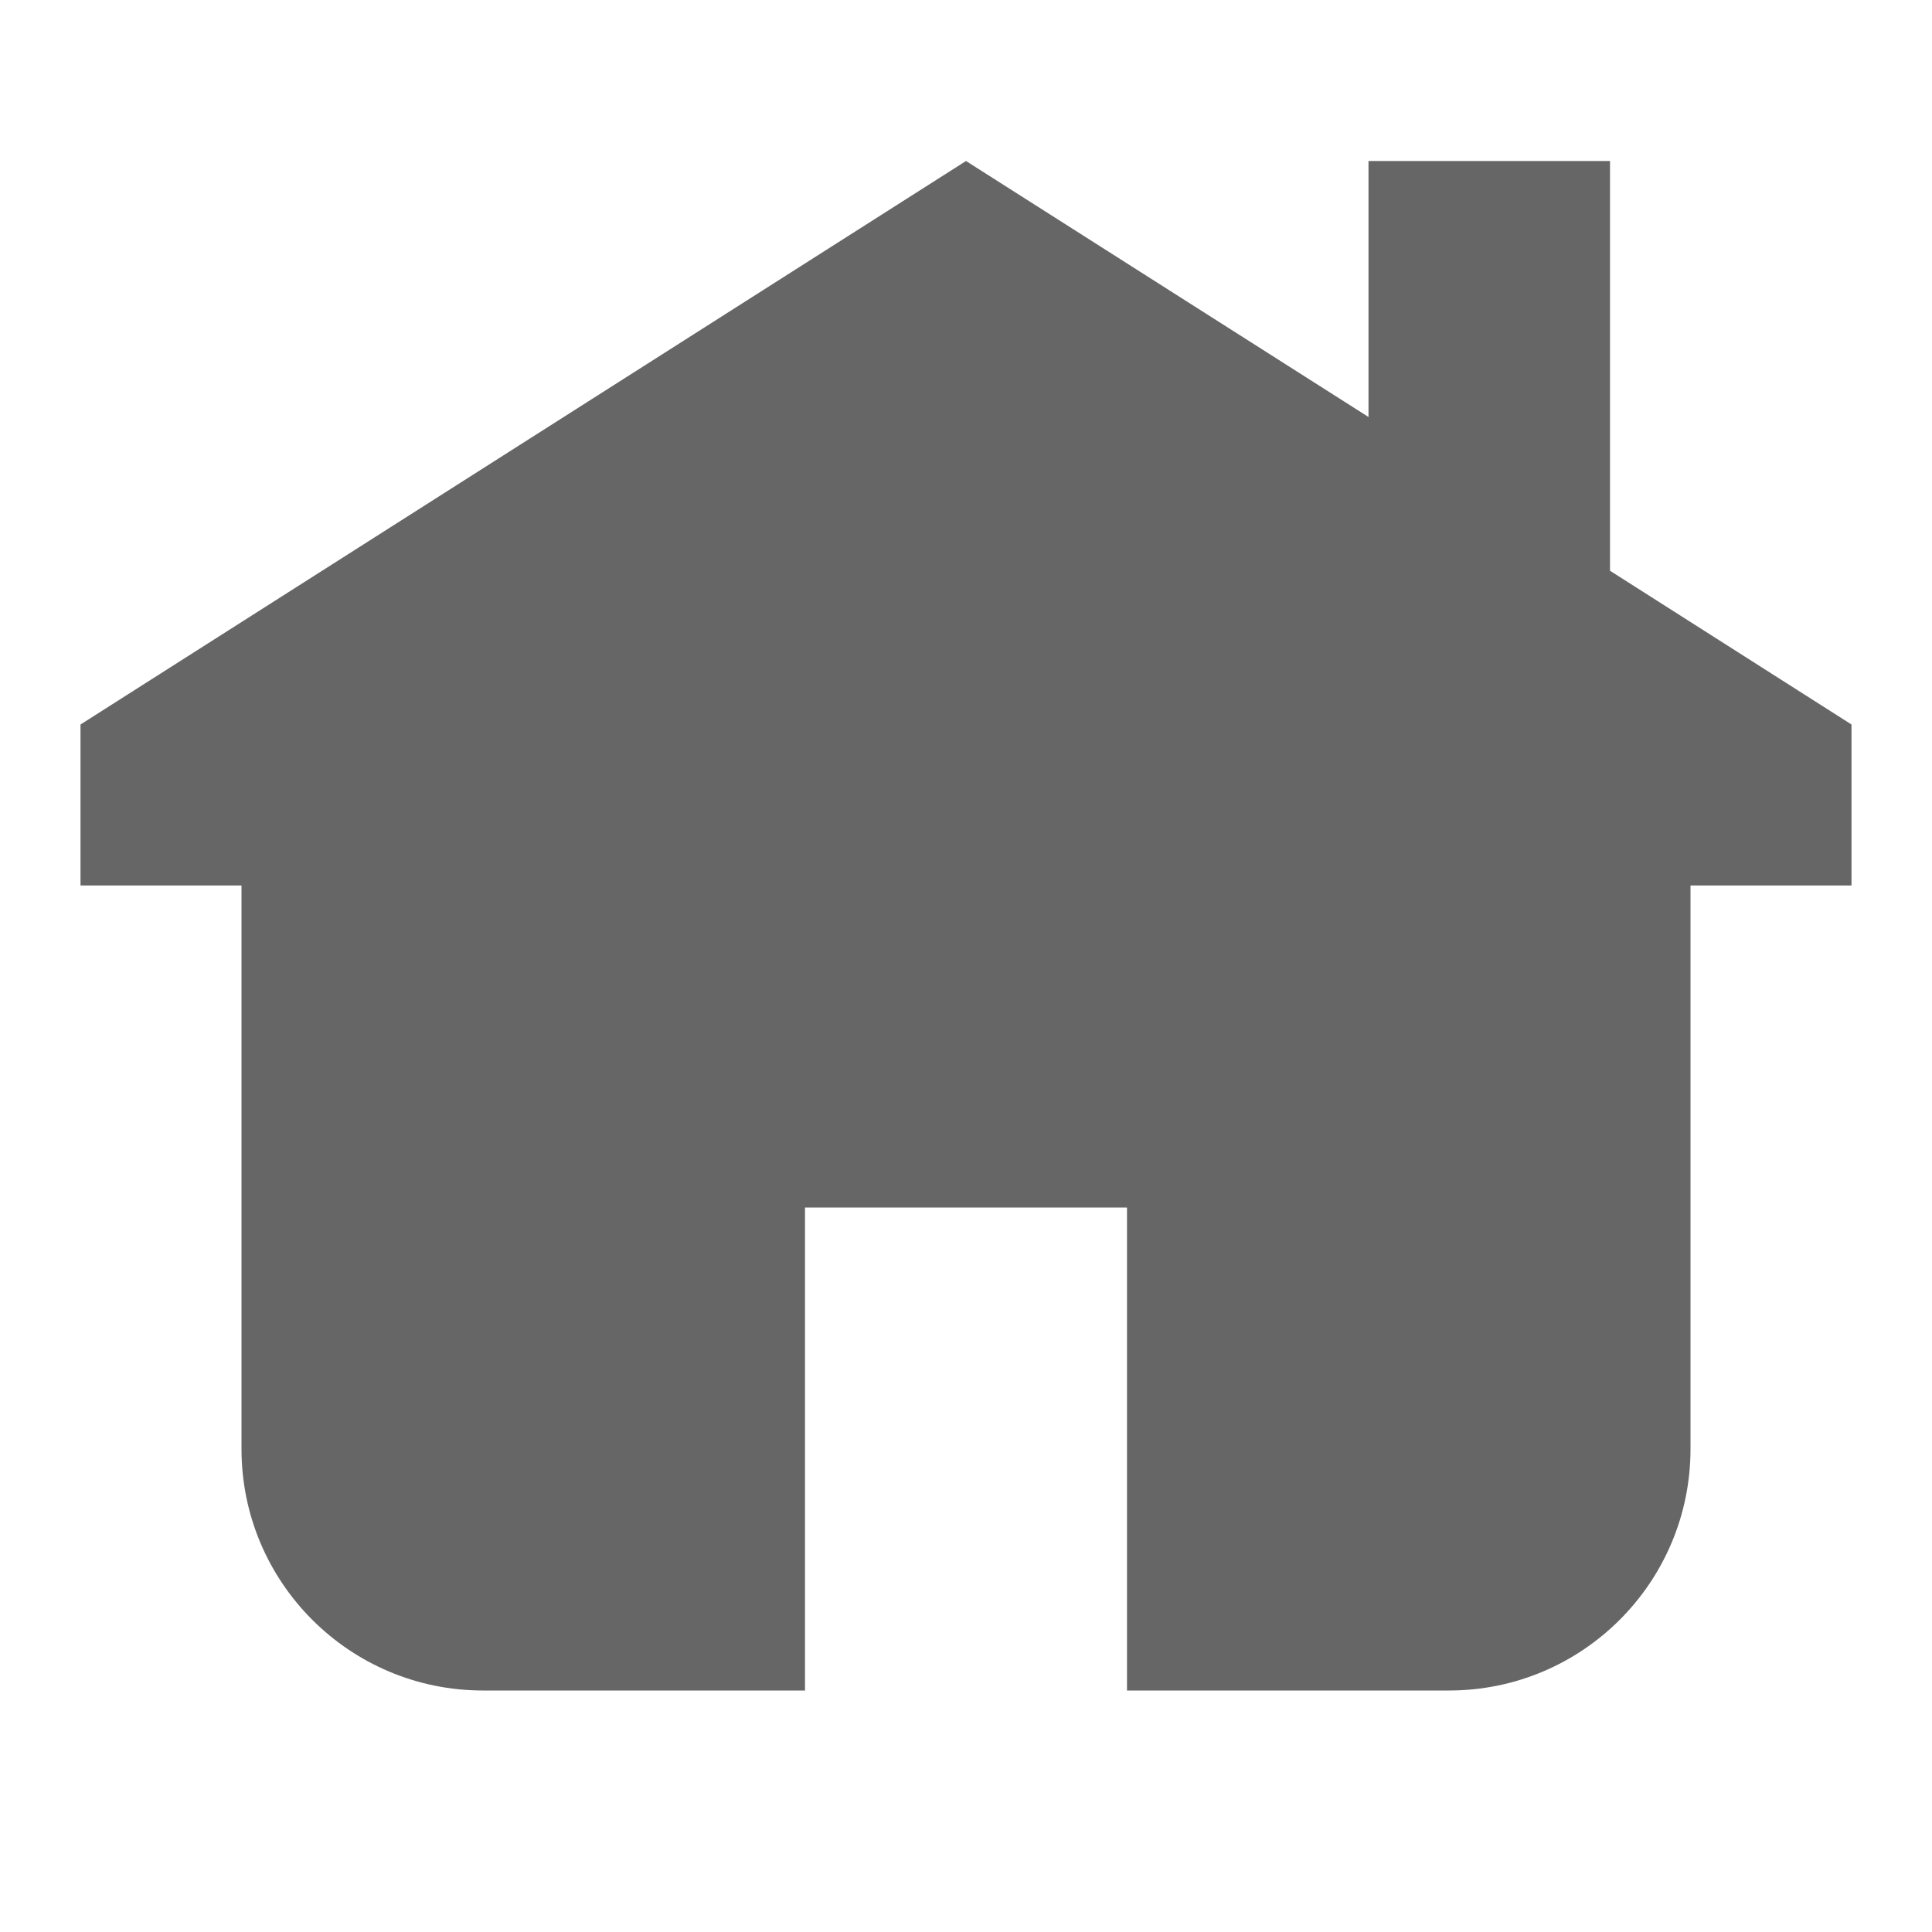
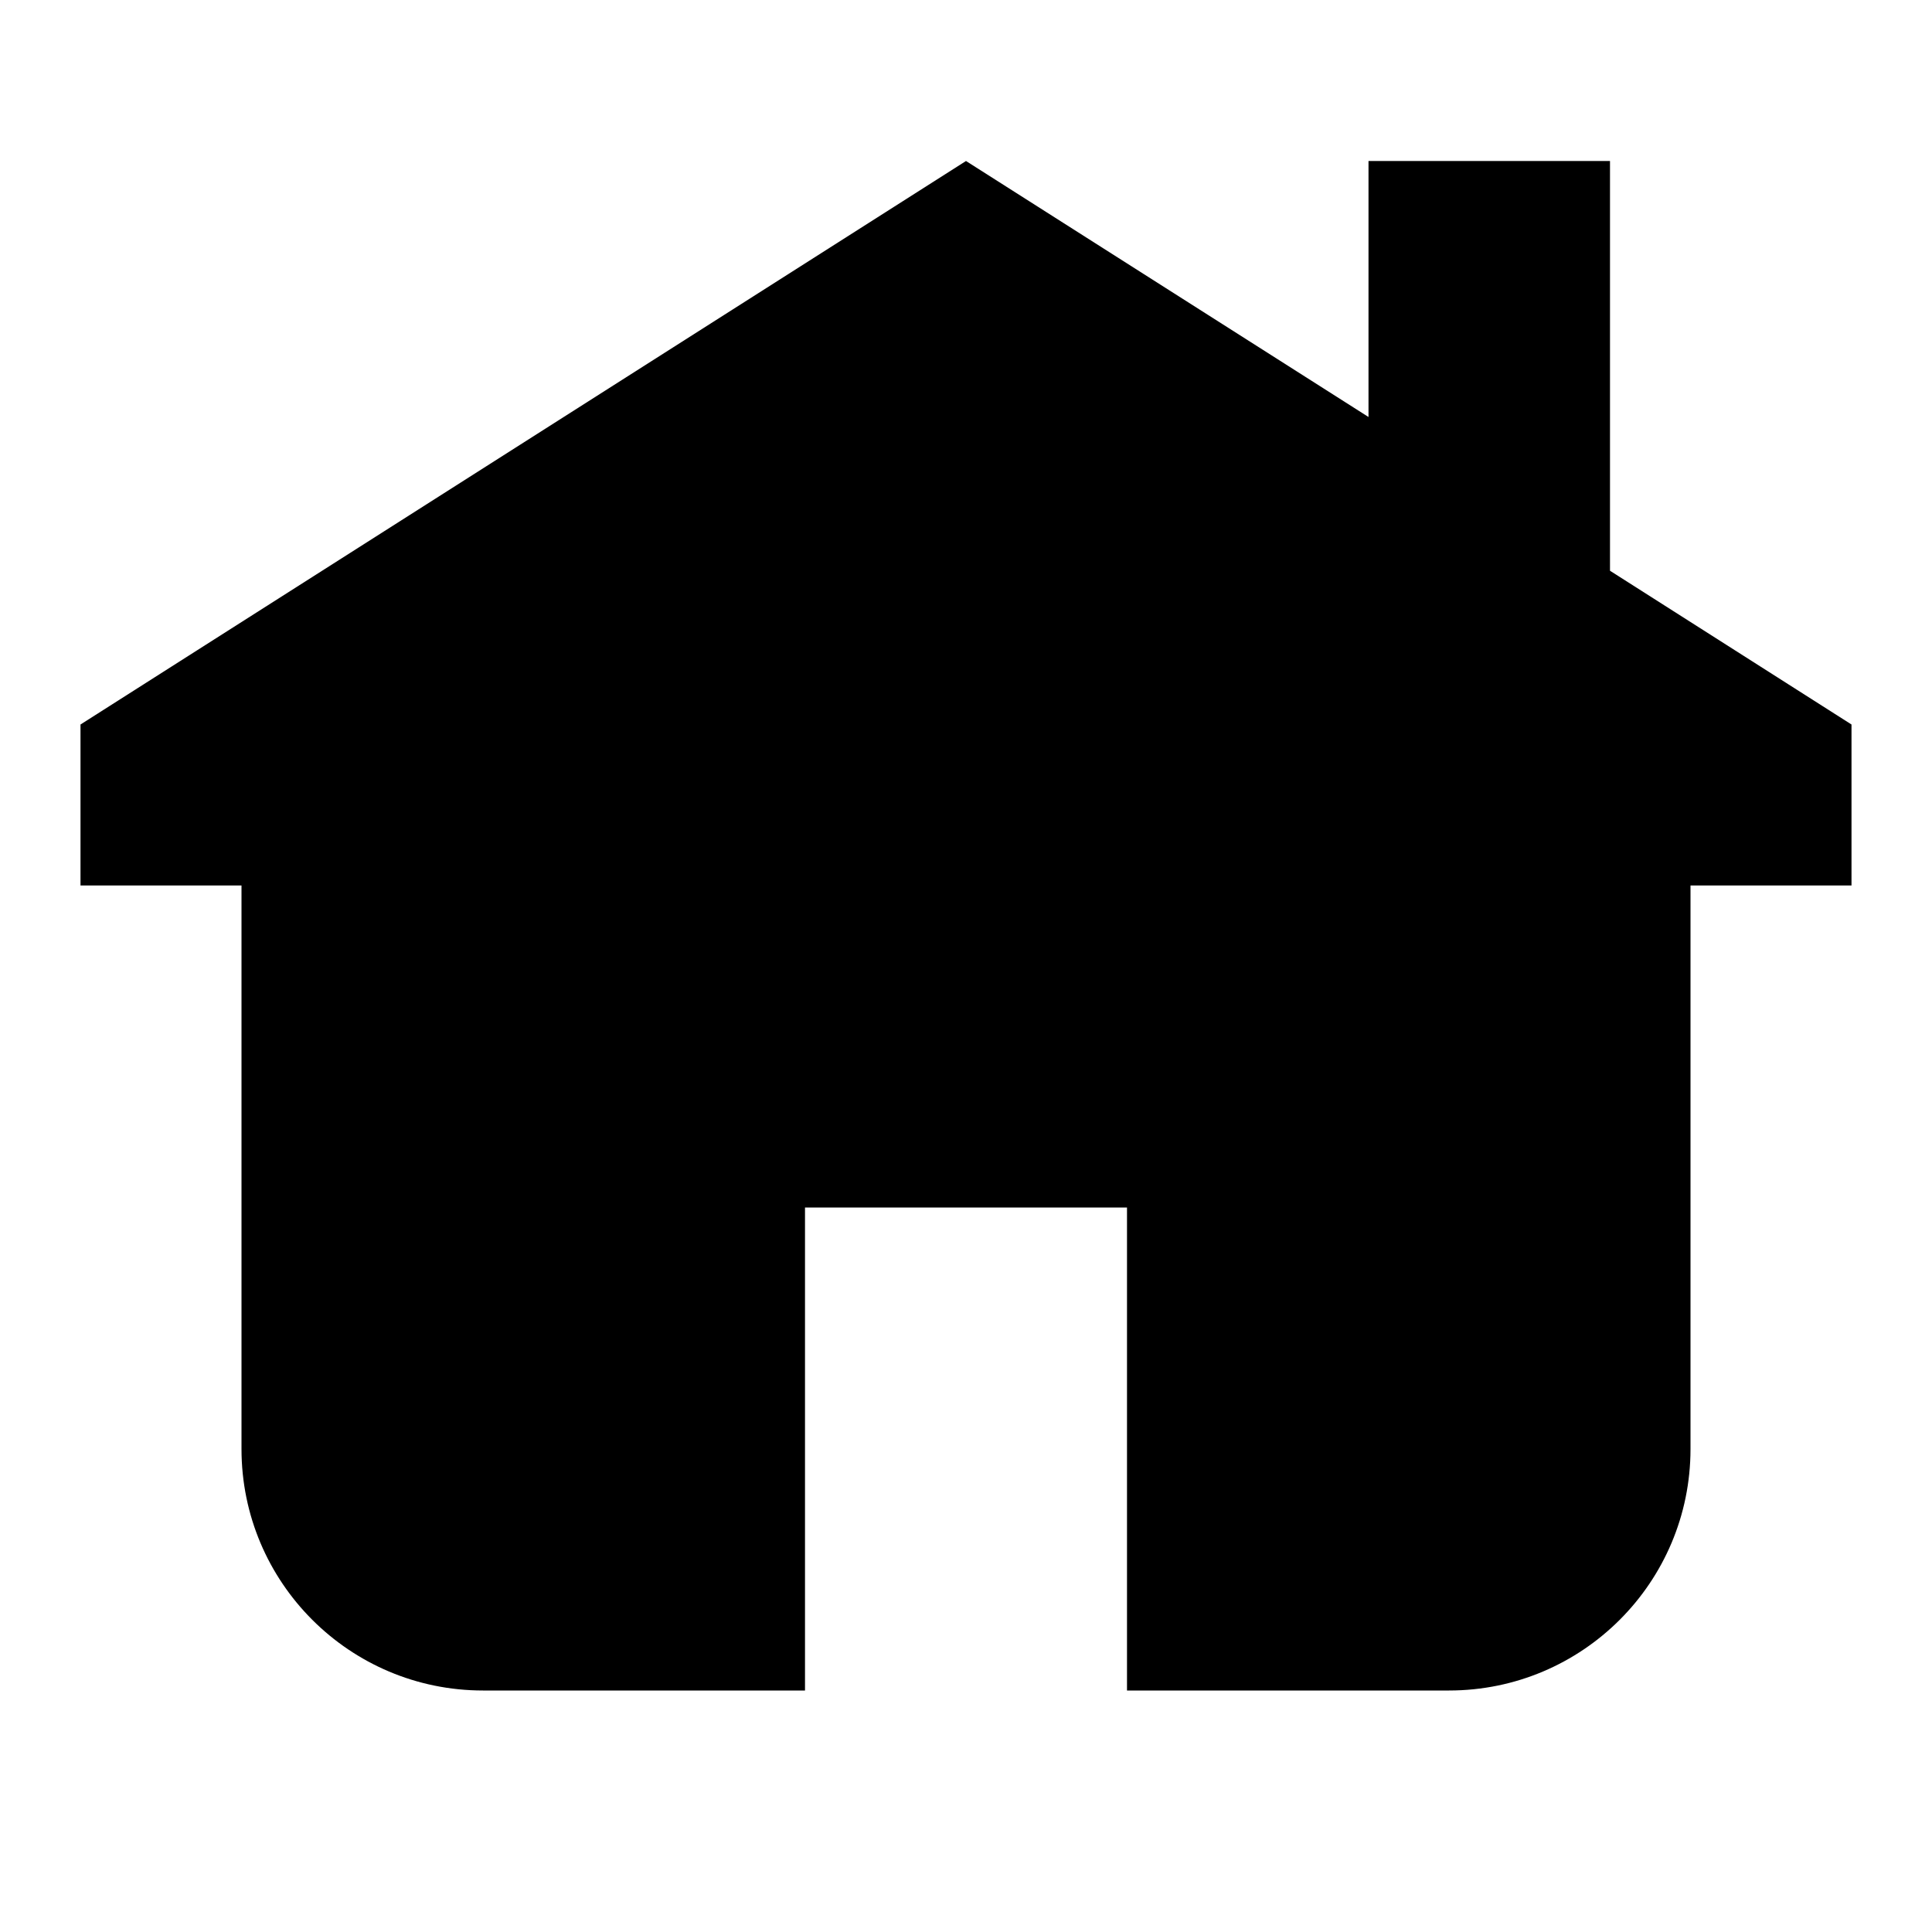
- <svg xmlns="http://www.w3.org/2000/svg" viewBox="0 0 24 24" data-supported-dps="24x24" fill="#676667" class="mercado-match" width="24" height="24" focusable="false">
+ <svg xmlns="http://www.w3.org/2000/svg" viewBox="0 0 24 24" data-supported-dps="24x24" fill="#000" class="mercado-match" width="24" height="24" focusable="false">
  <path d="M23 9v2h-2v7a3 3 0 01-3 3h-4v-6h-4v6H6a3 3 0 01-3-3v-7H1V9l11-7 5 3.18V2h3v5.09z" />
</svg>
